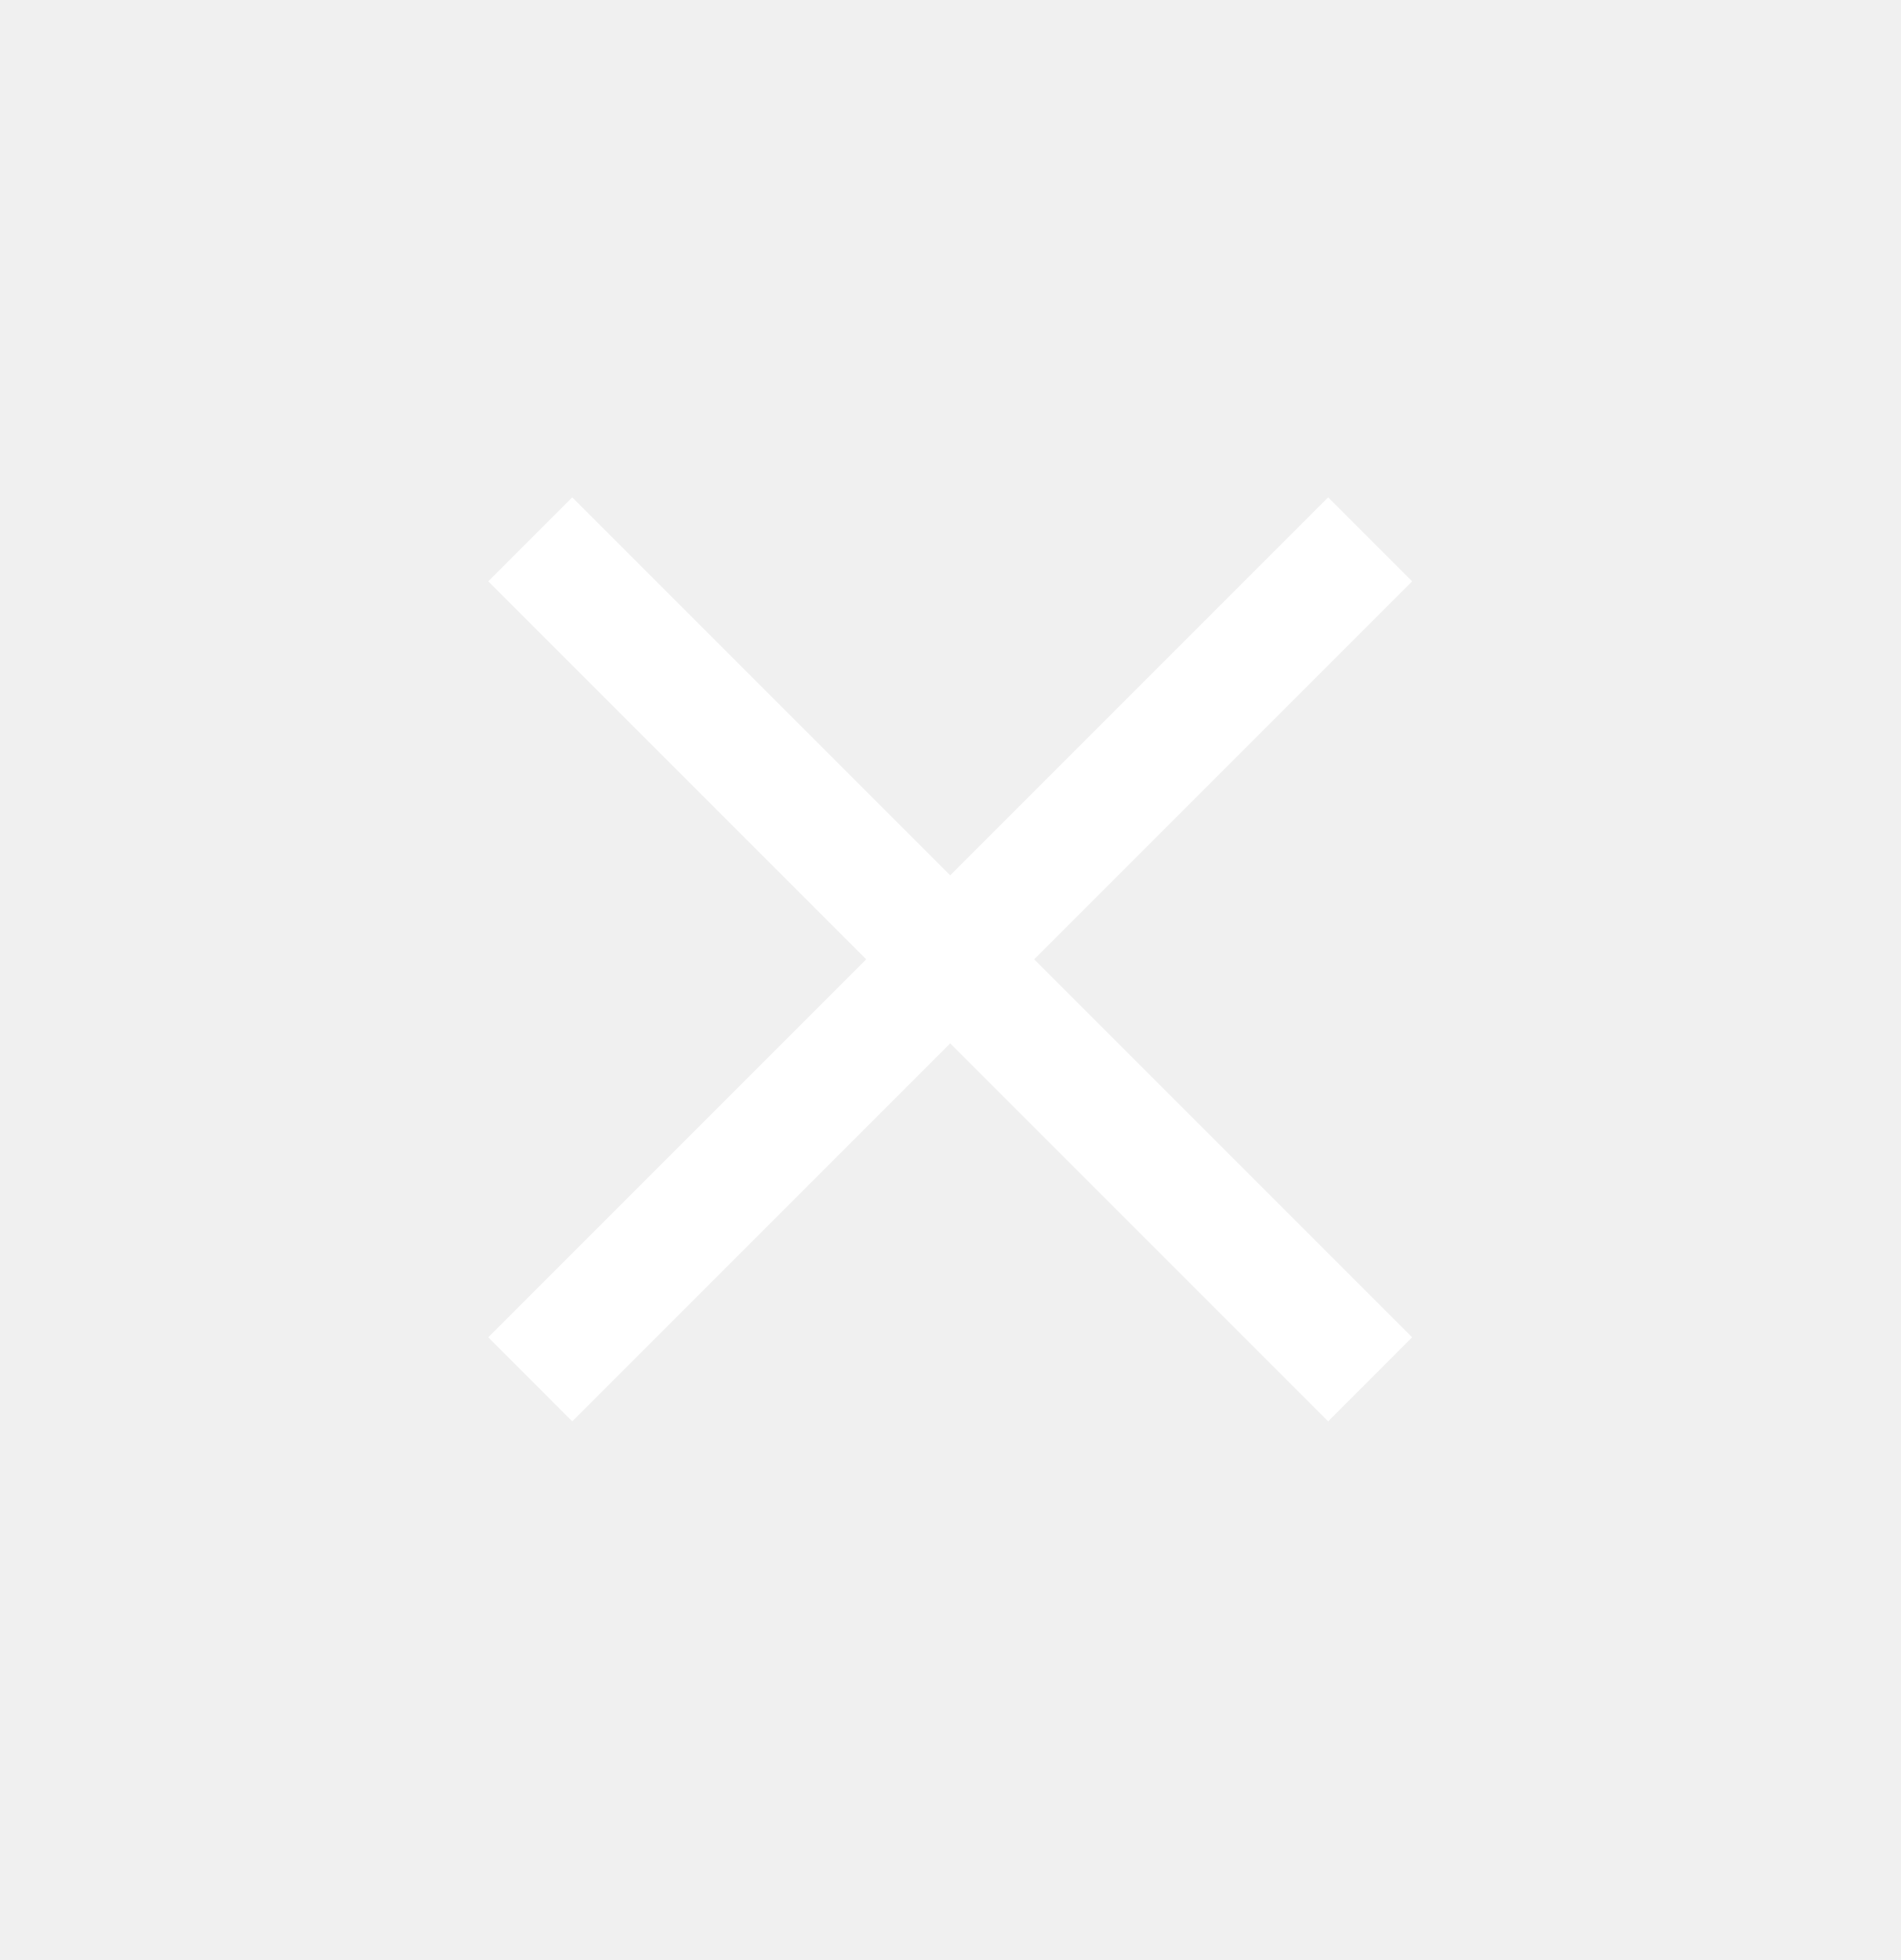
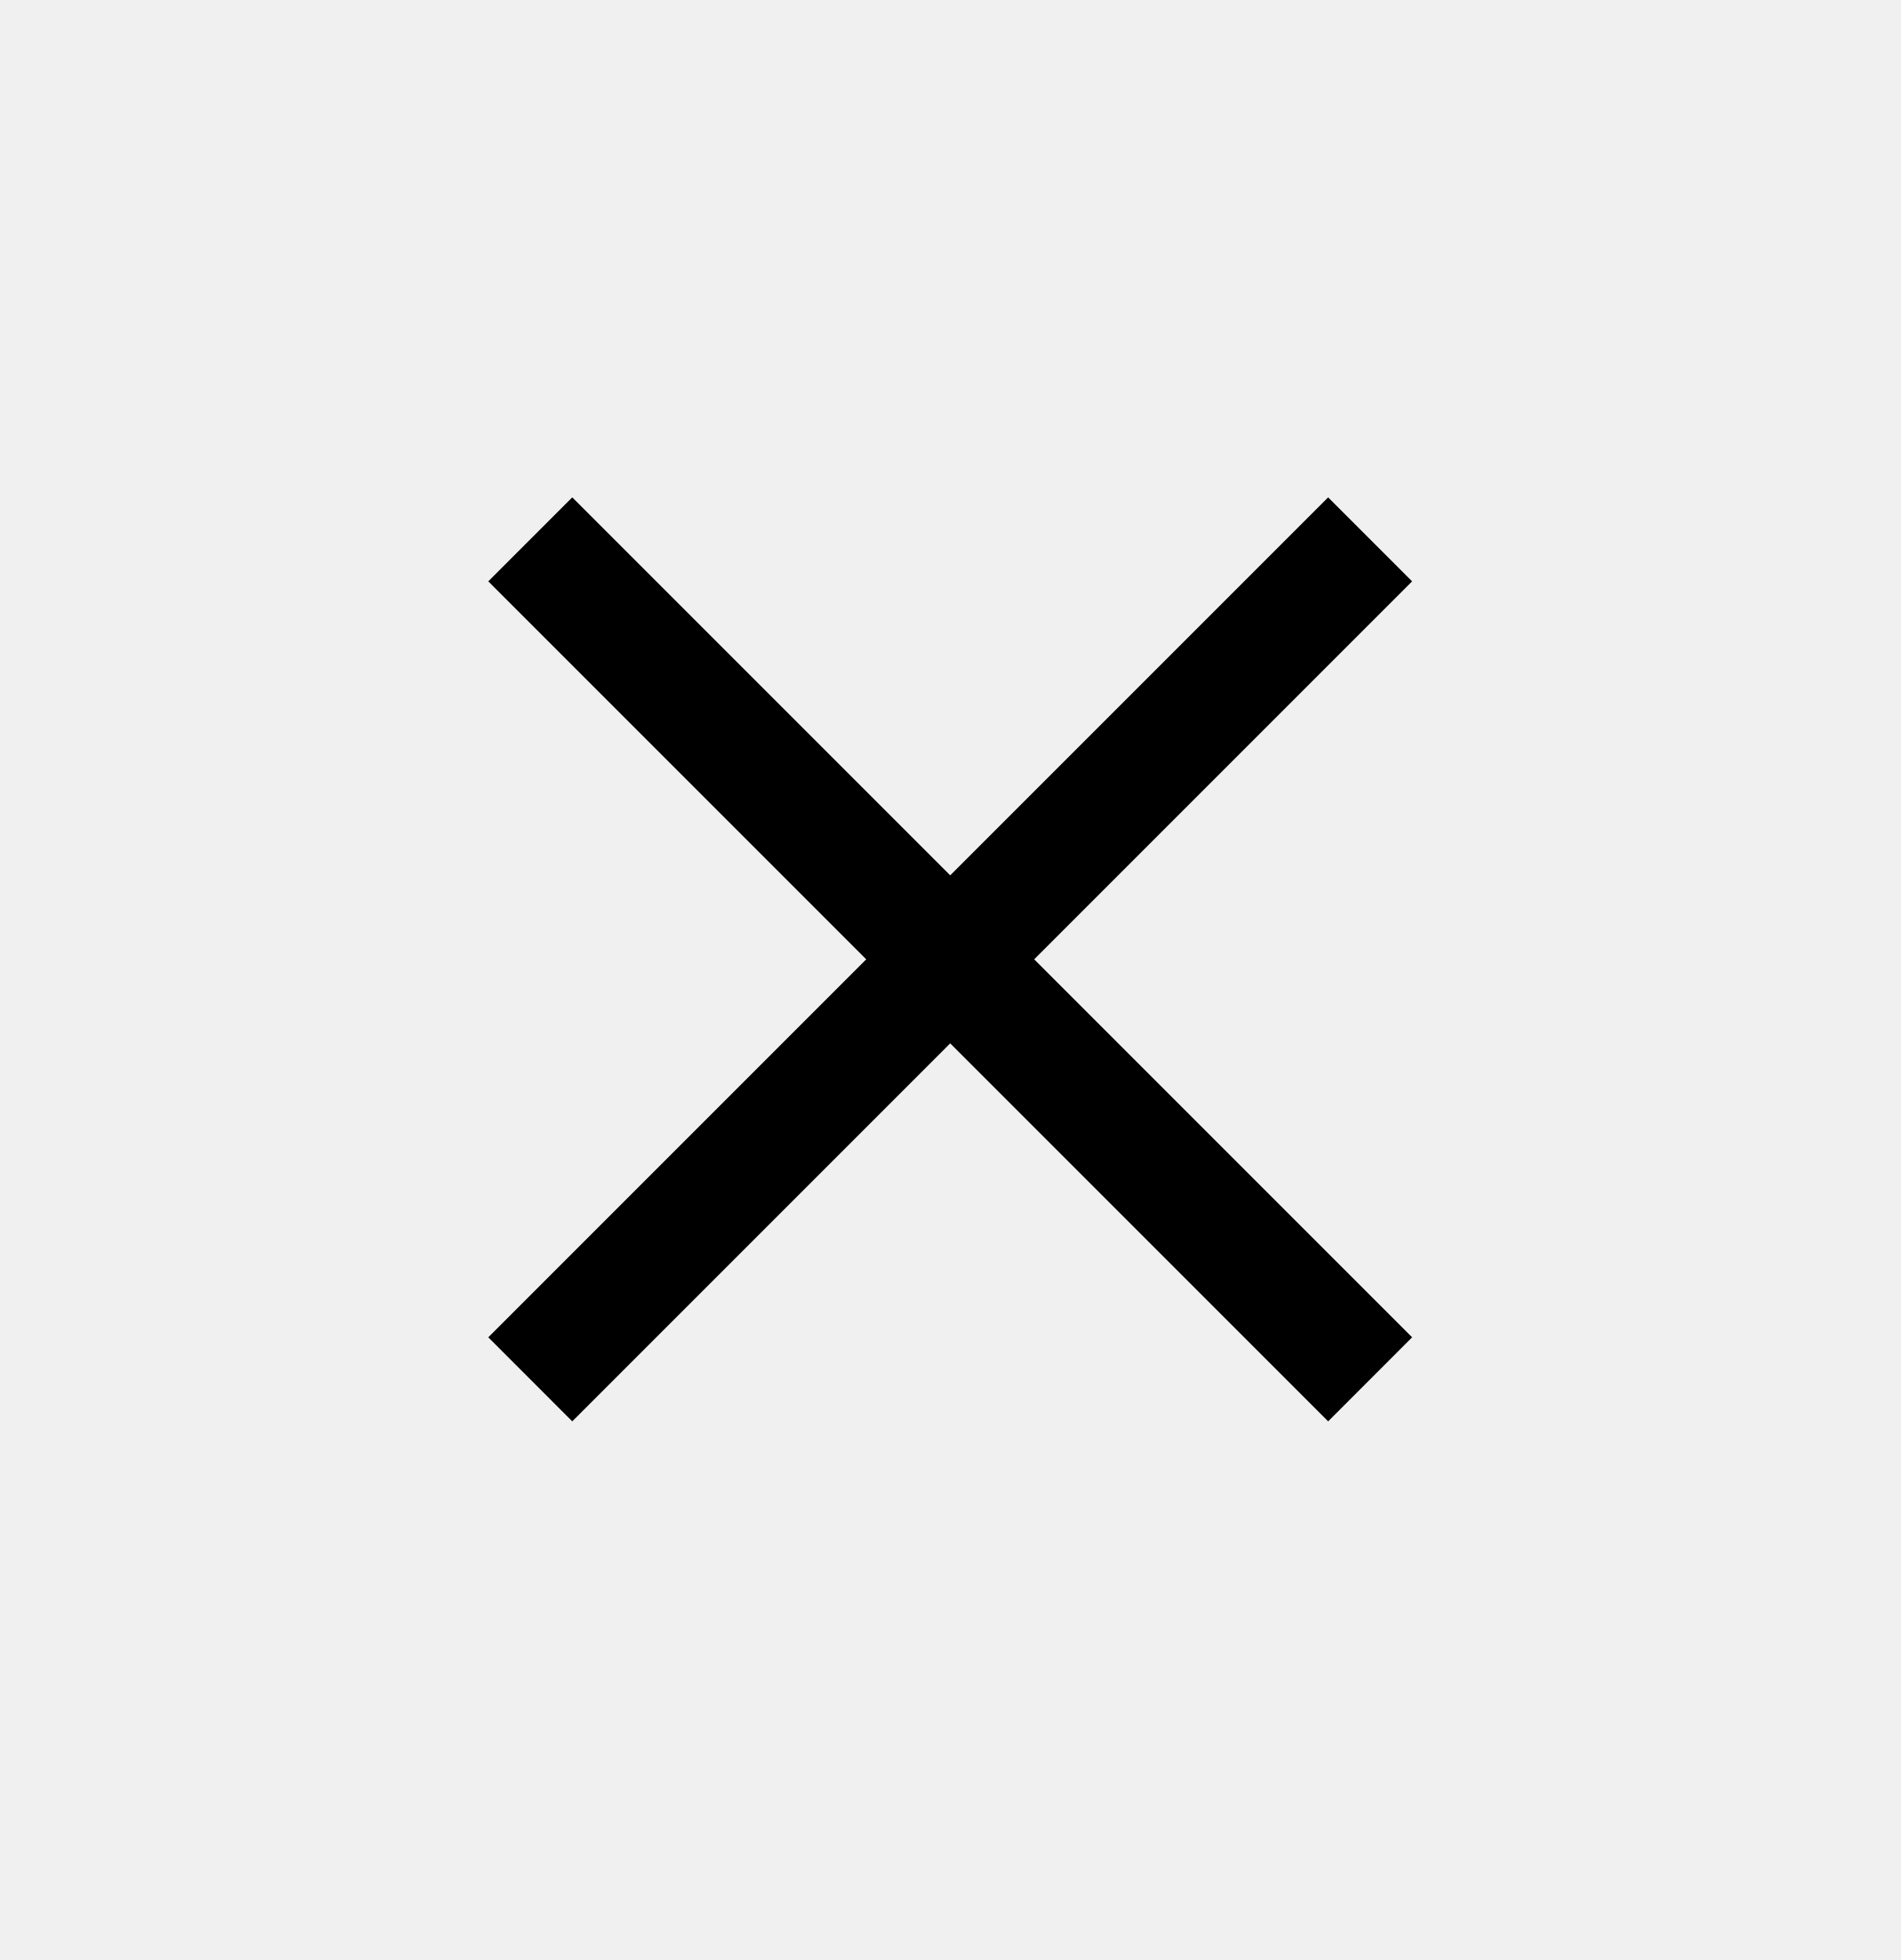
<svg xmlns="http://www.w3.org/2000/svg" width="32" height="33" viewBox="0 0 32 33" fill="none">
-   <path fill-rule="evenodd" clip-rule="evenodd" d="M16 14.738L9.636 8.374L8.222 9.788L14.586 16.152L8.222 22.516L9.636 23.931L16 17.567L22.364 23.931L23.778 22.516L17.414 16.152L23.778 9.788L22.364 8.374L16 14.738Z" fill="white" />
+   <path fill-rule="evenodd" clip-rule="evenodd" d="M16 14.738L9.636 8.374L8.222 9.788L14.586 16.152L8.222 22.516L9.636 23.931L16 17.567L22.364 23.931L23.778 22.516L17.414 16.152L23.778 9.788L22.364 8.374L16 14.738Z" fill="currentColor" />
</svg>
